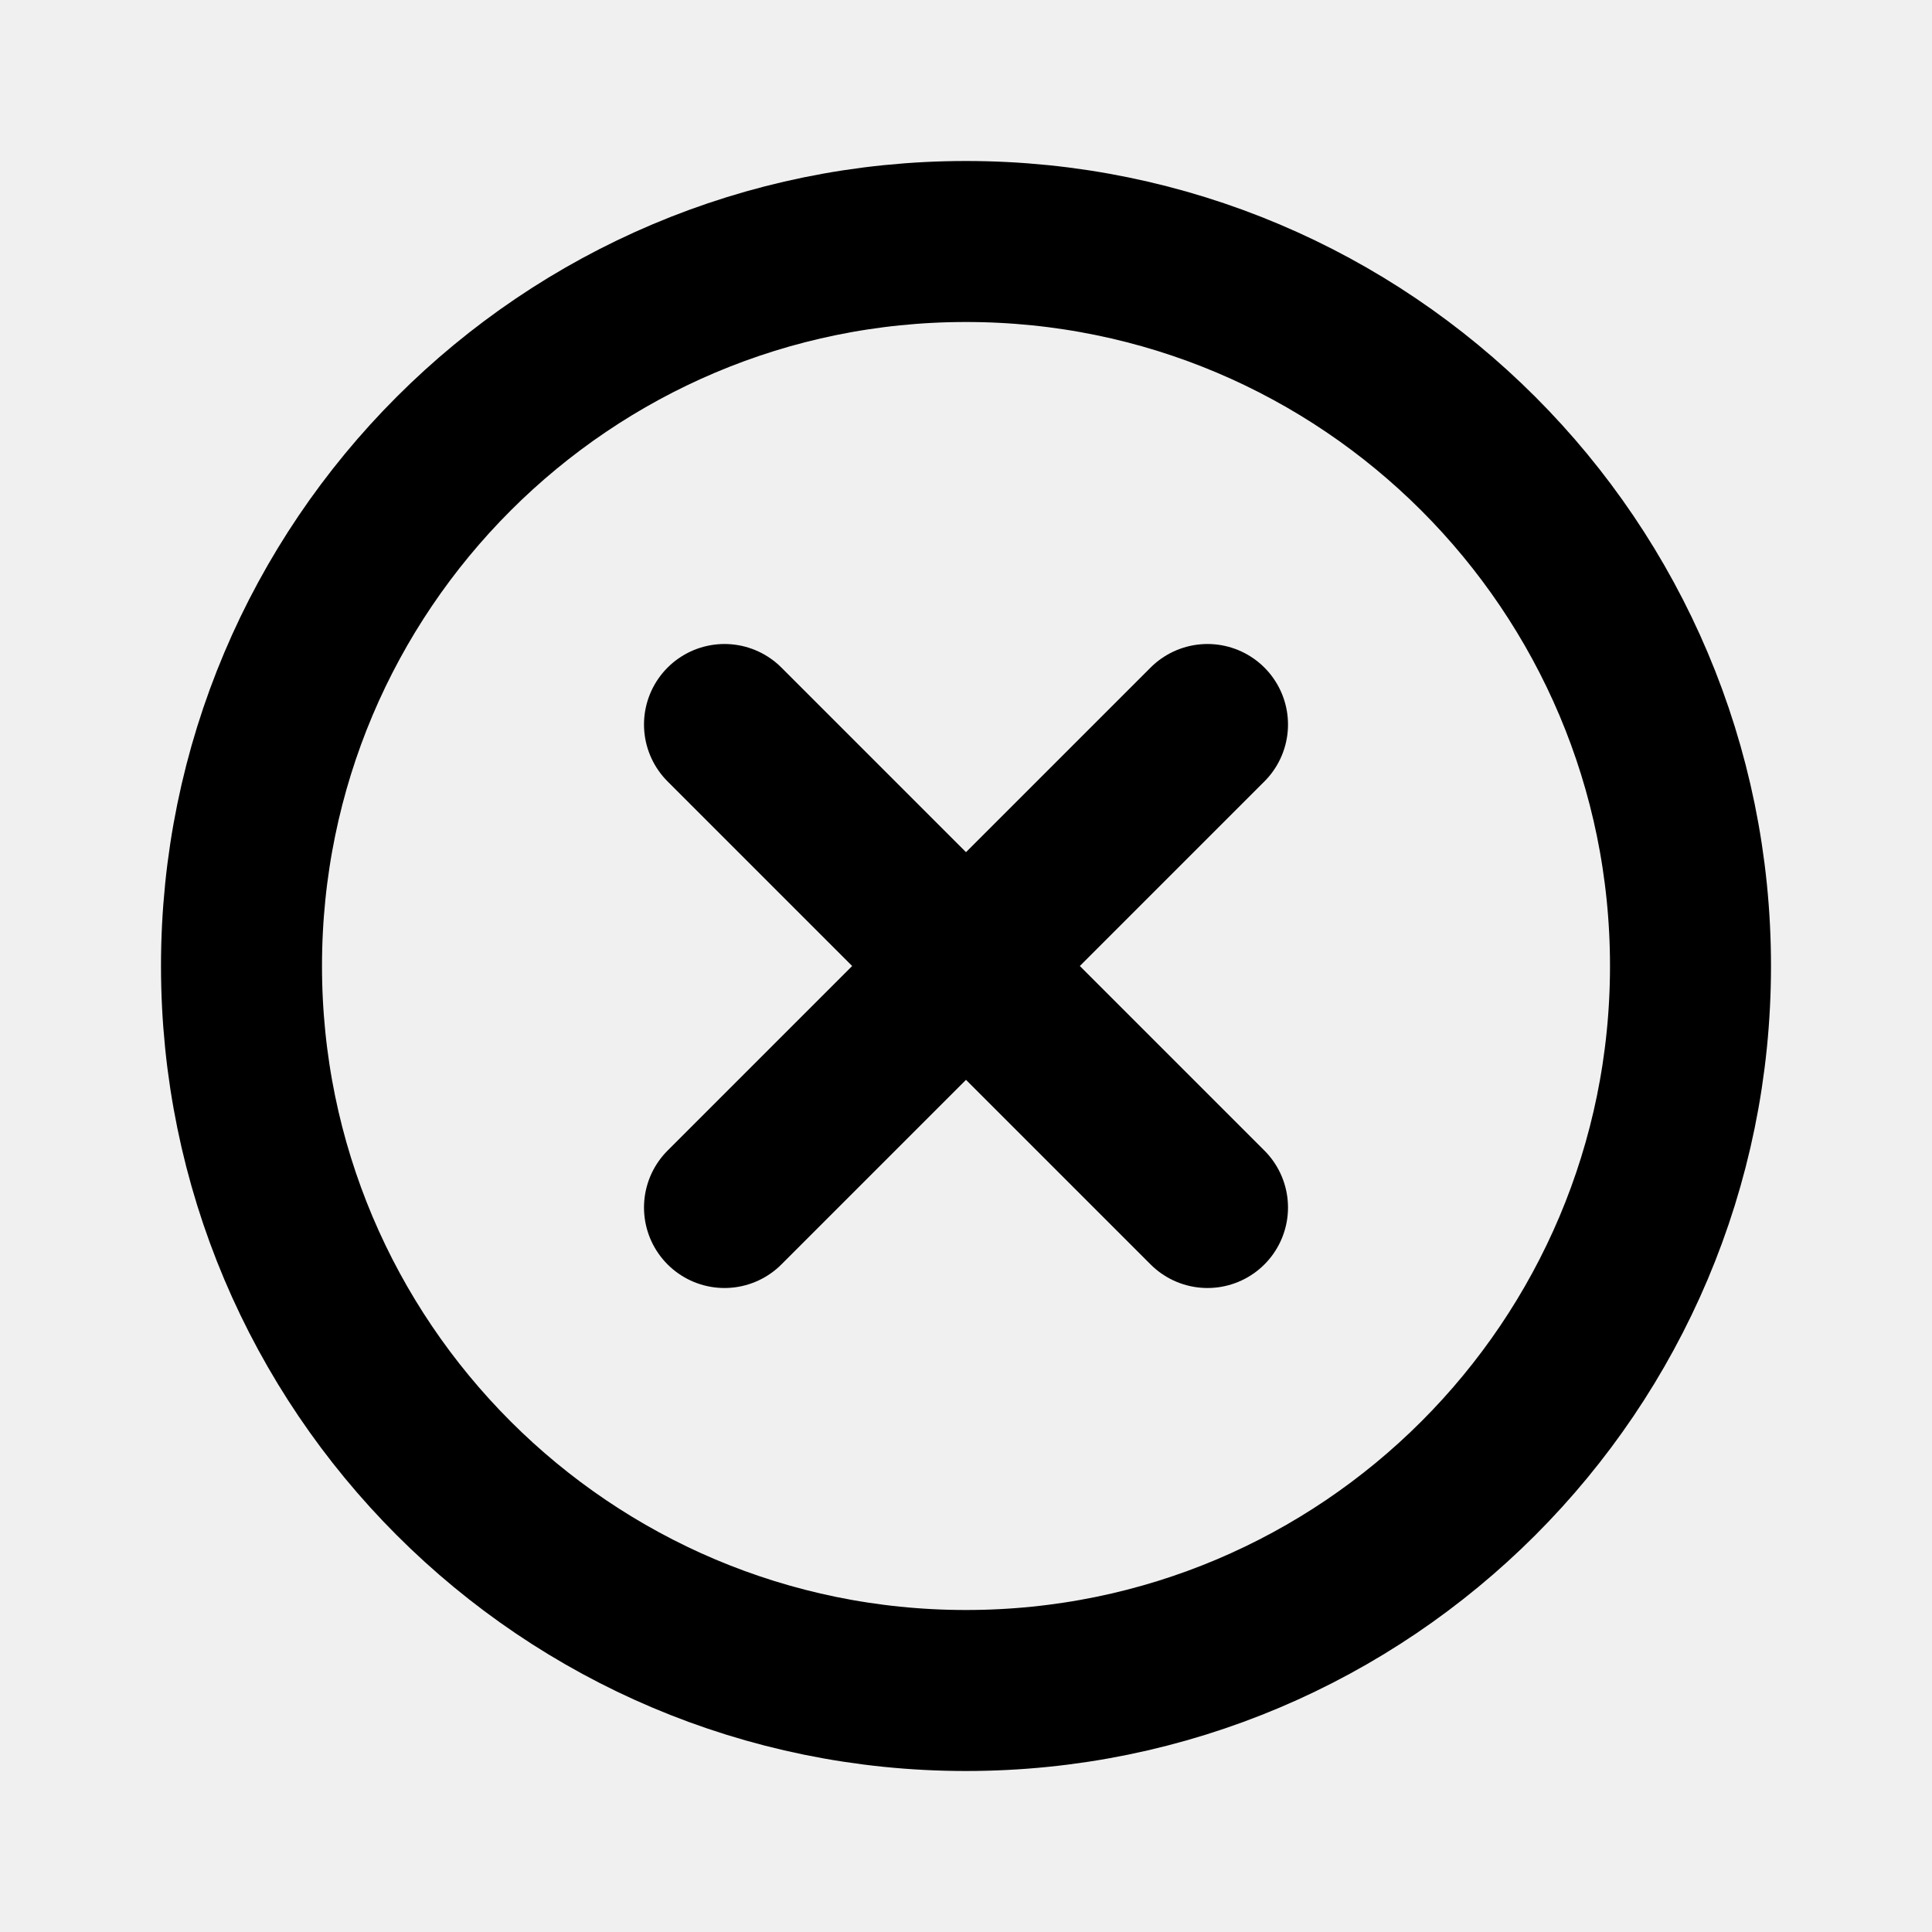
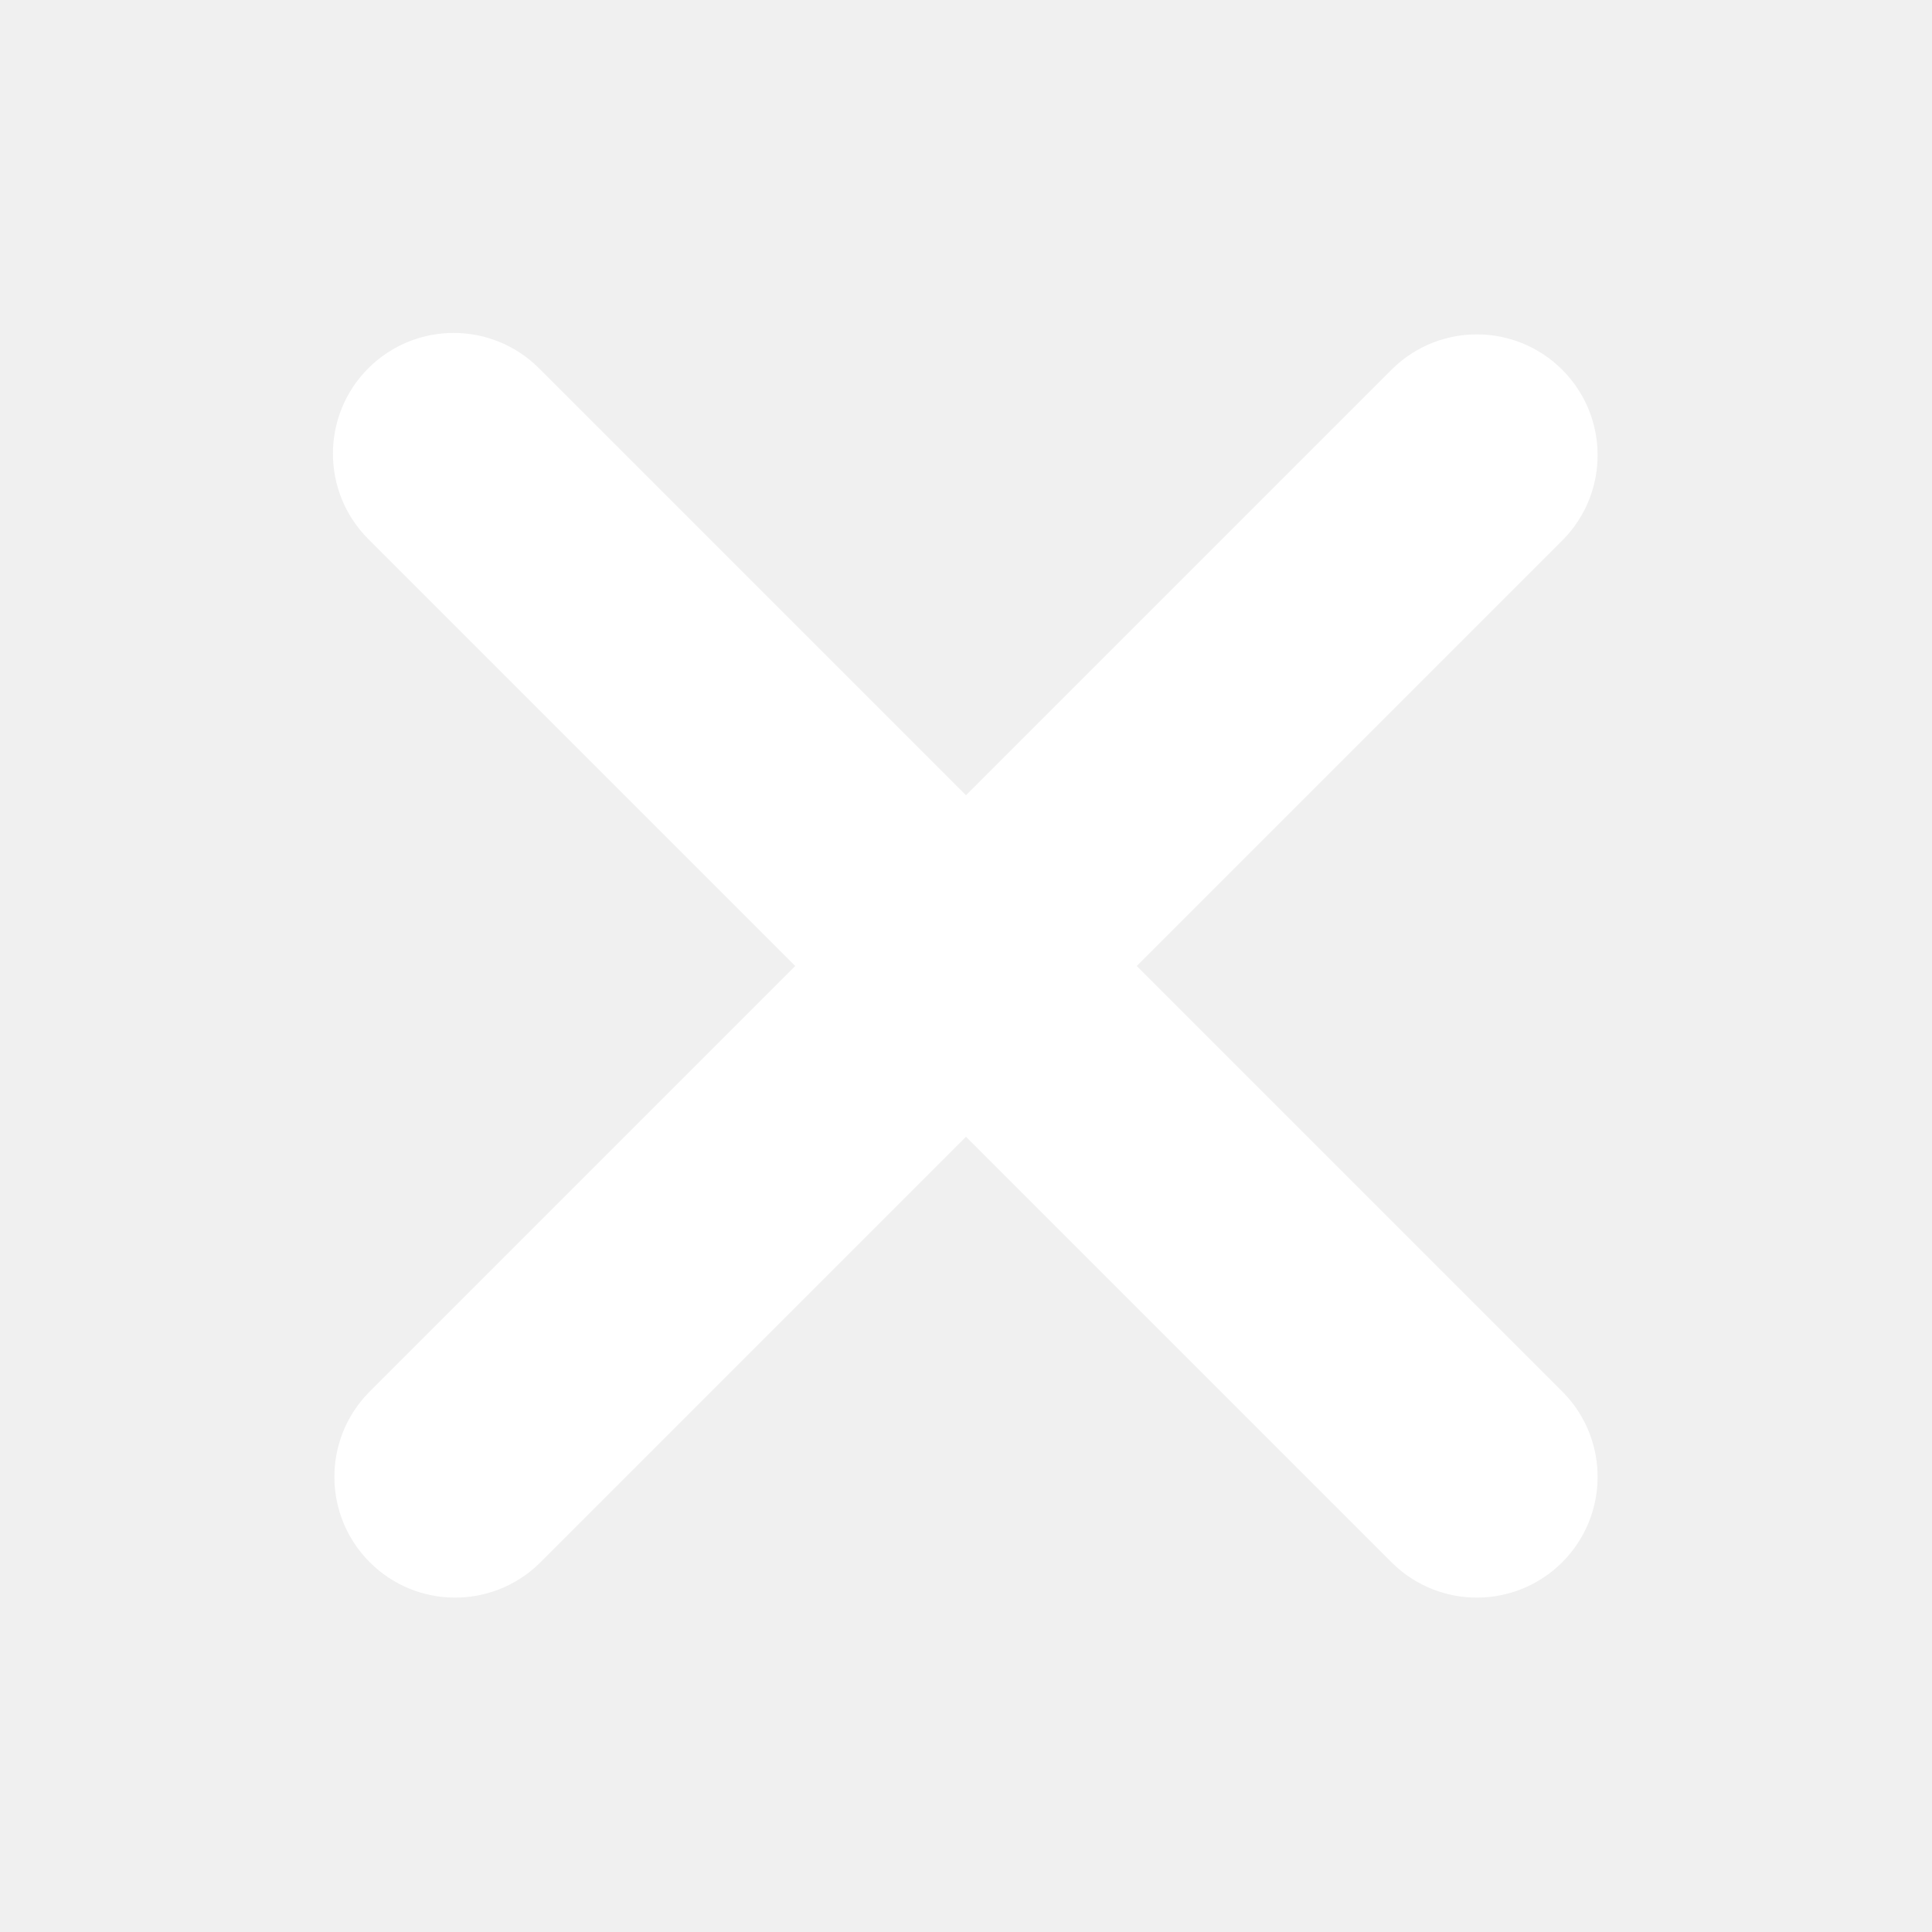
- <svg xmlns="http://www.w3.org/2000/svg" width="800px" height="800px" viewBox="0 0 24 24" fill="none">
-   <g id="Edit / Close_Circle">
-     <path id="Vector" d="M9 9L12 12M12 12L15 15M12 12L9 15M12 12L15 9M12 21C7.029 21 3 16.971 3 12C3 7.029 7.029 3 12 3C16.971 3 21 7.029 21 12C21 16.971 16.971 21 12 21Z" stroke="#000000" stroke-width="2" stroke-linecap="round" stroke-linejoin="round" />
-   </g>
+ <svg xmlns="http://www.w3.org/2000/svg" width="800px" height="800px" viewBox="0 0 1024 1024">
+   <path fill="#ffffff" d="M195.2 195.2a64 64 0 0 1 90.496 0L512 421.504 738.304 195.2a64 64 0 0 1 90.496 90.496L602.496 512 828.8 738.304a64 64 0 0 1-90.496 90.496L512 602.496 285.696 828.8a64 64 0 0 1-90.496-90.496L421.504 512 195.2 285.696a64 64 0 0 1 0-90.496z" />
</svg>
